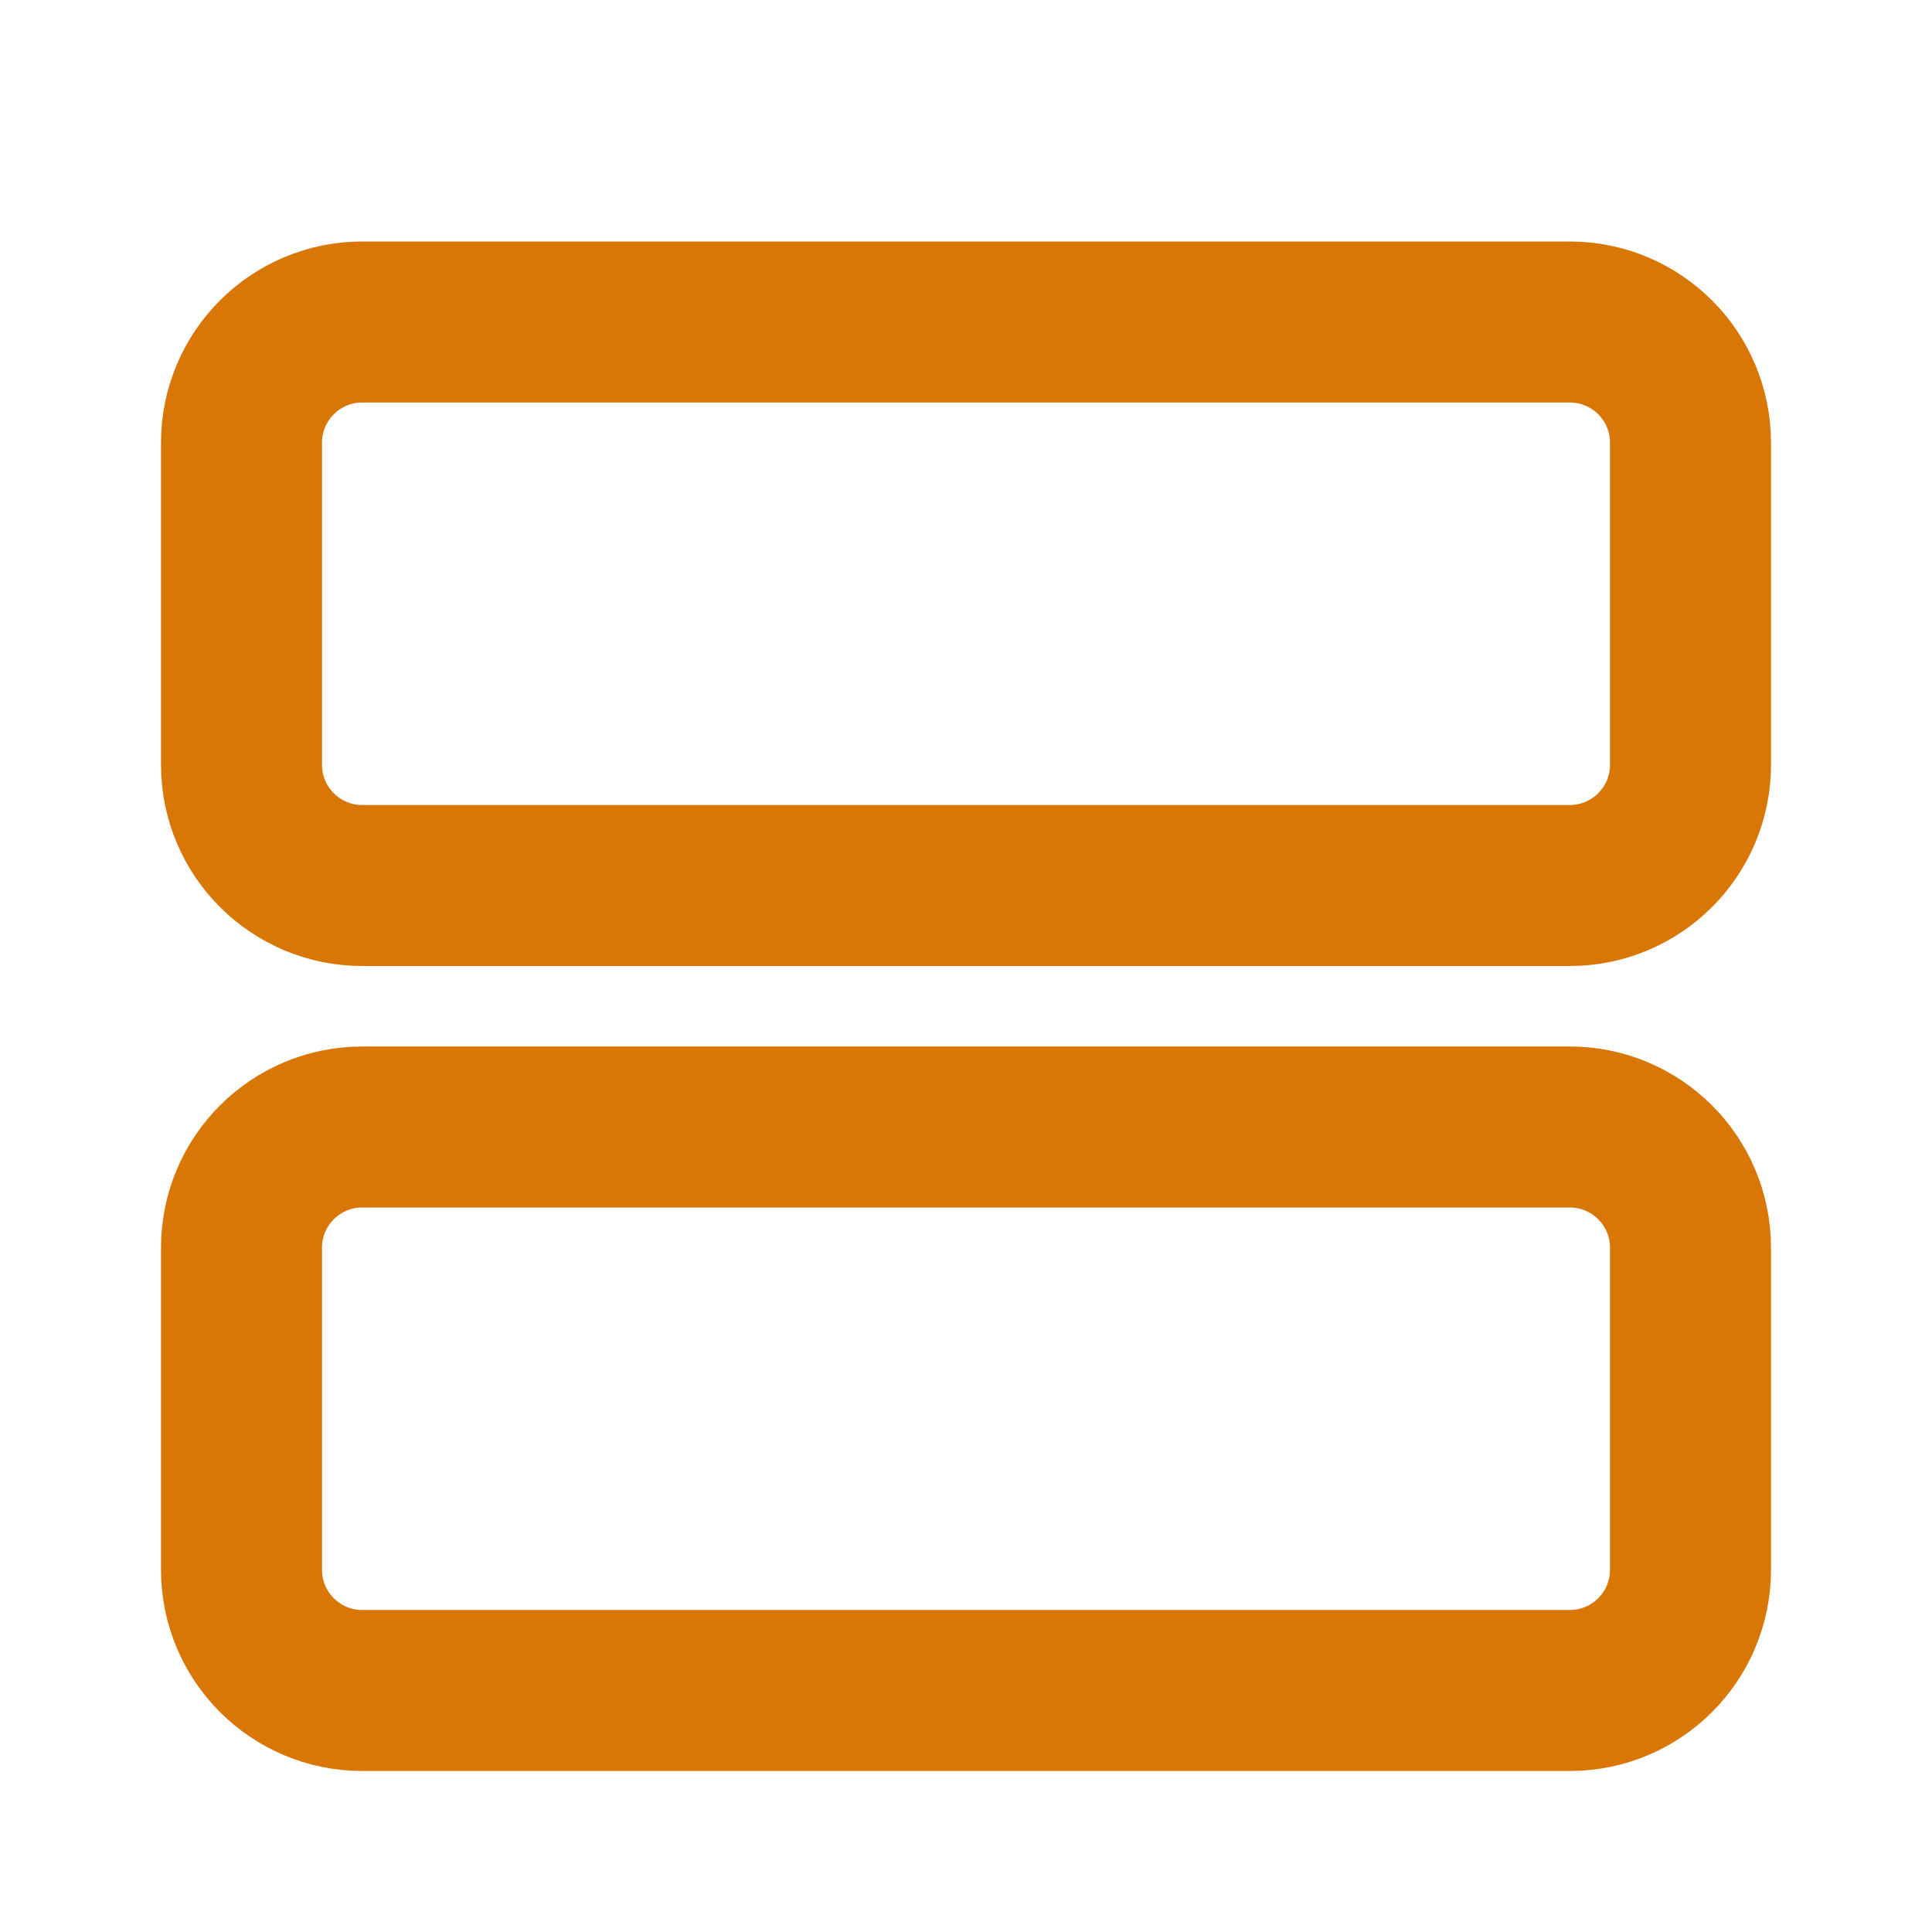
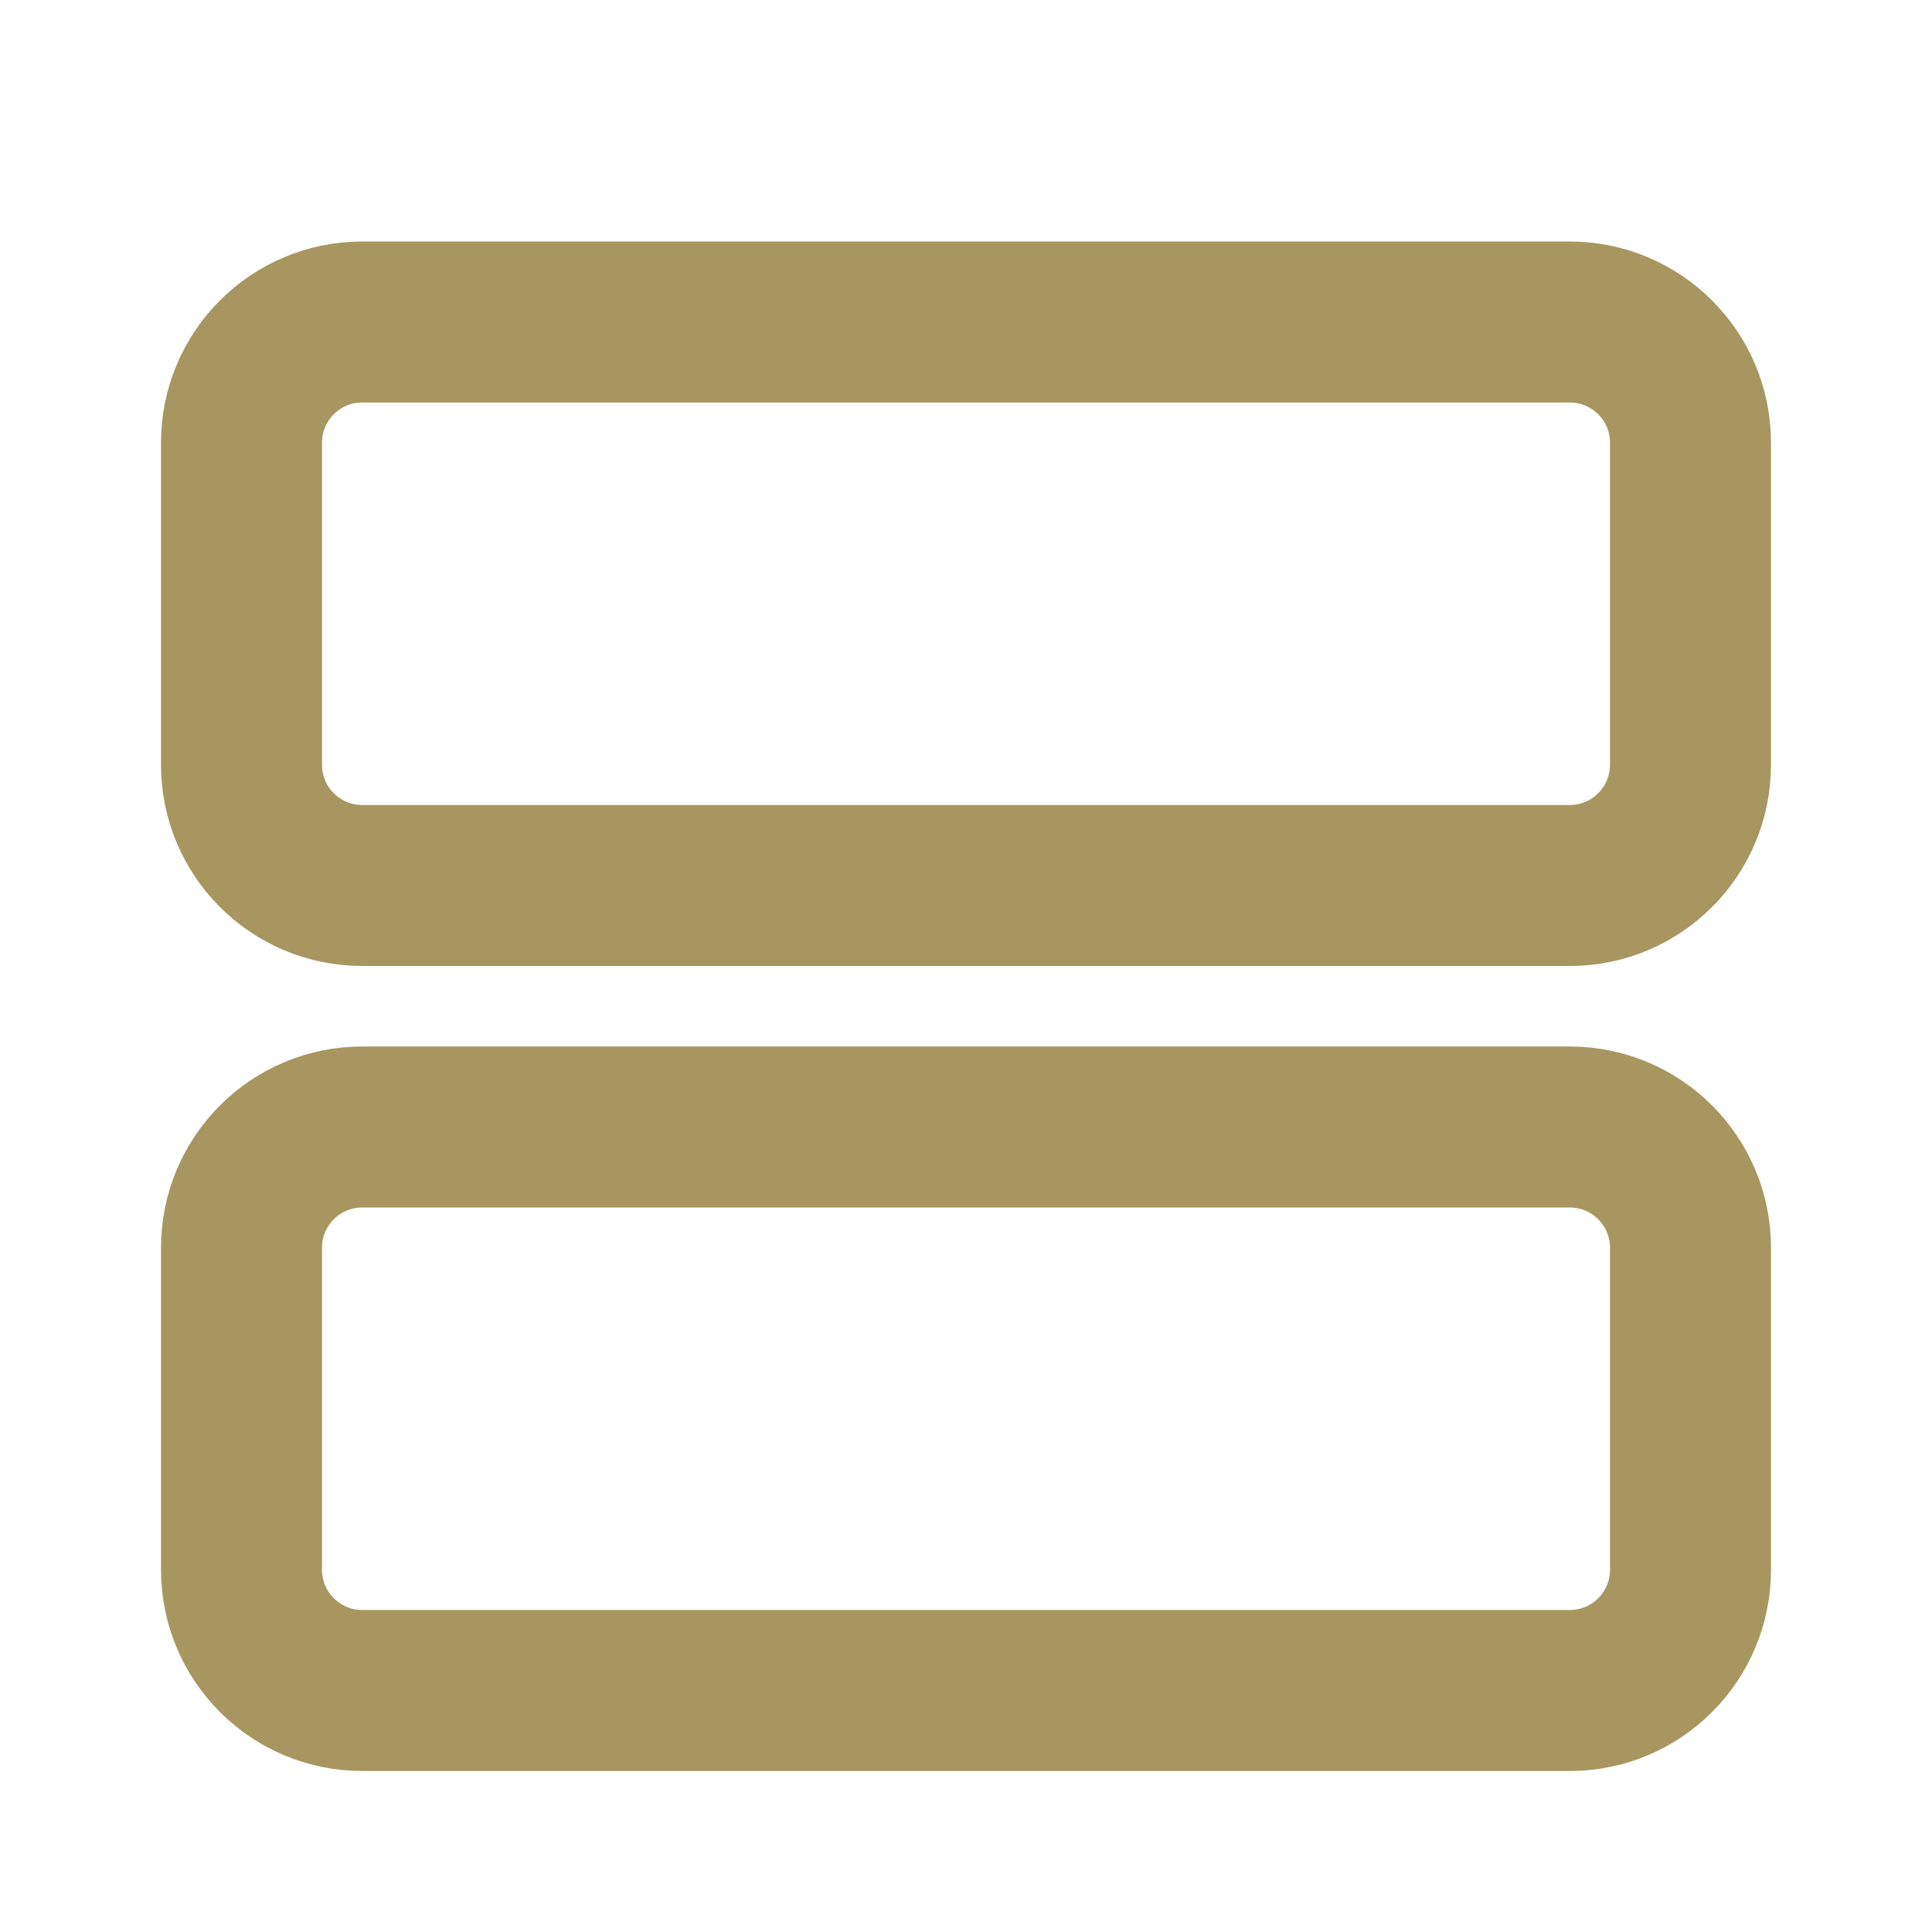
- <svg xmlns="http://www.w3.org/2000/svg" viewBox="0 0 24 24" width="24" height="24" fill="none" stroke="#d97706" stroke-width="2" stroke-linecap="round" stroke-linejoin="round">
+ <svg xmlns="http://www.w3.org/2000/svg" viewBox="0 0 24 24" width="24" height="24" fill="none" stroke="#a89660" stroke-width="2" stroke-linecap="round" stroke-linejoin="round">
  <rect x="3" y="4" width="18" height="7" rx="1.5" />
  <rect x="3" y="14" width="18" height="7" rx="1.5" />
</svg>
